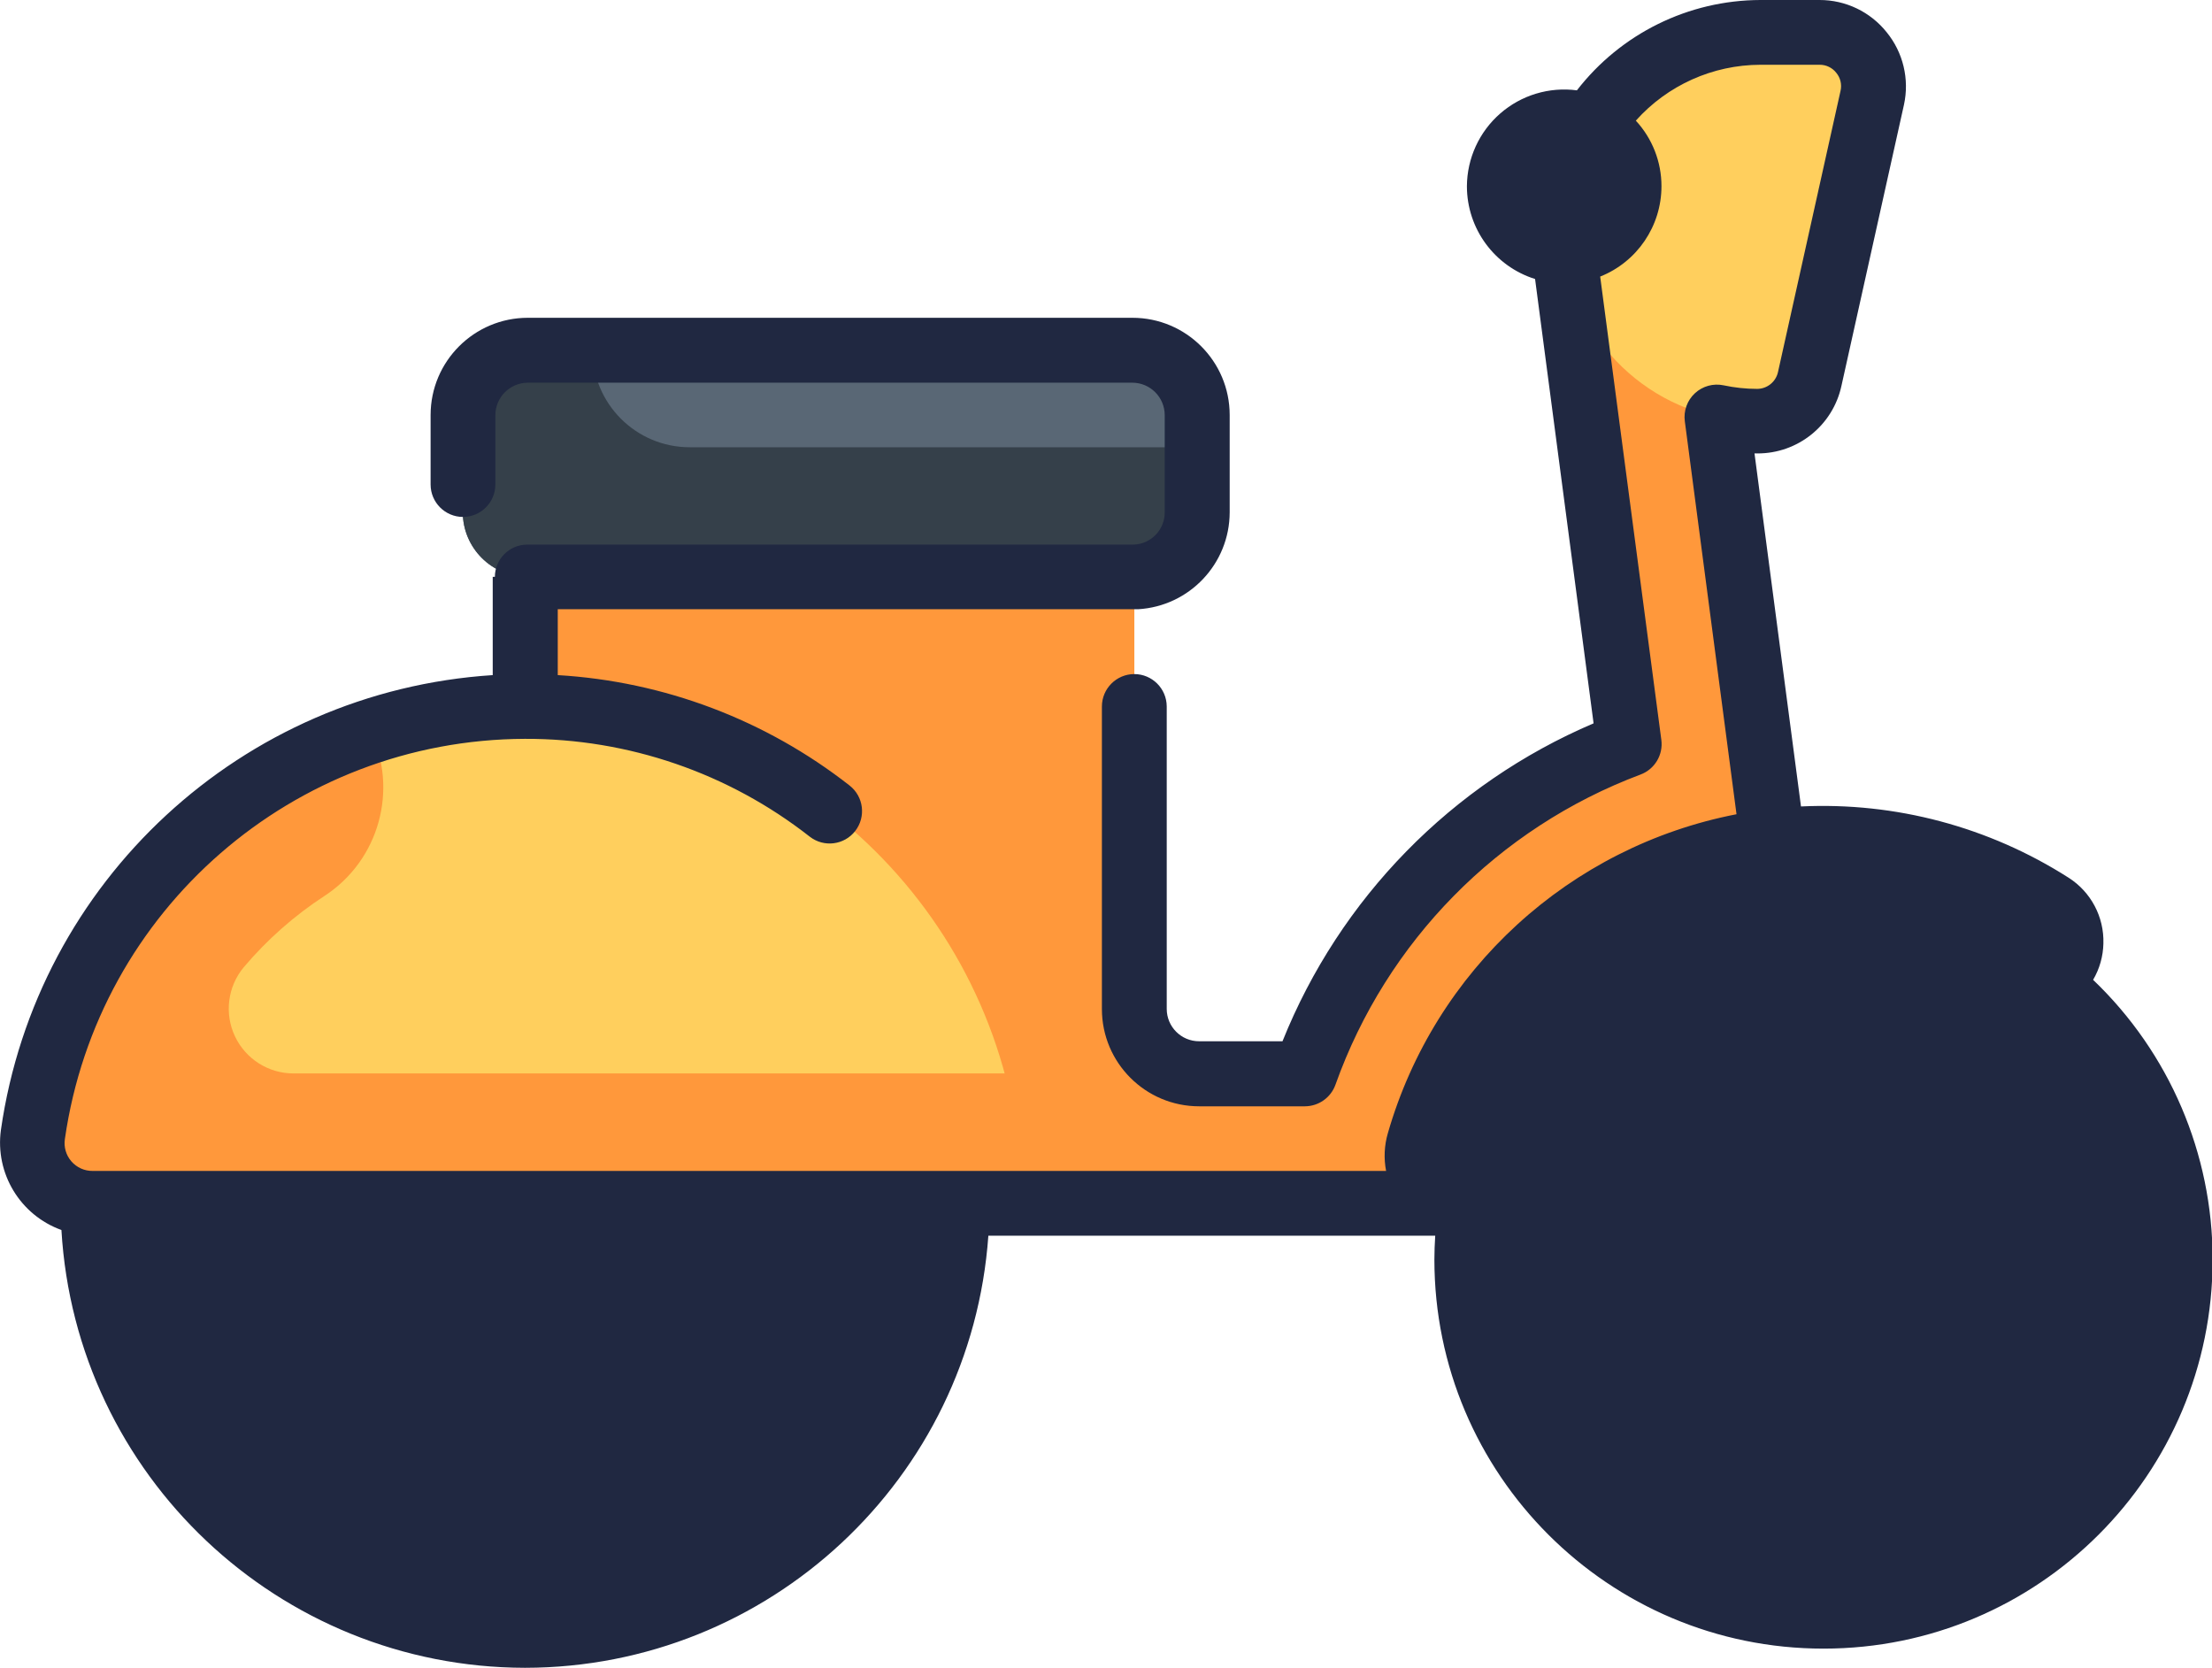
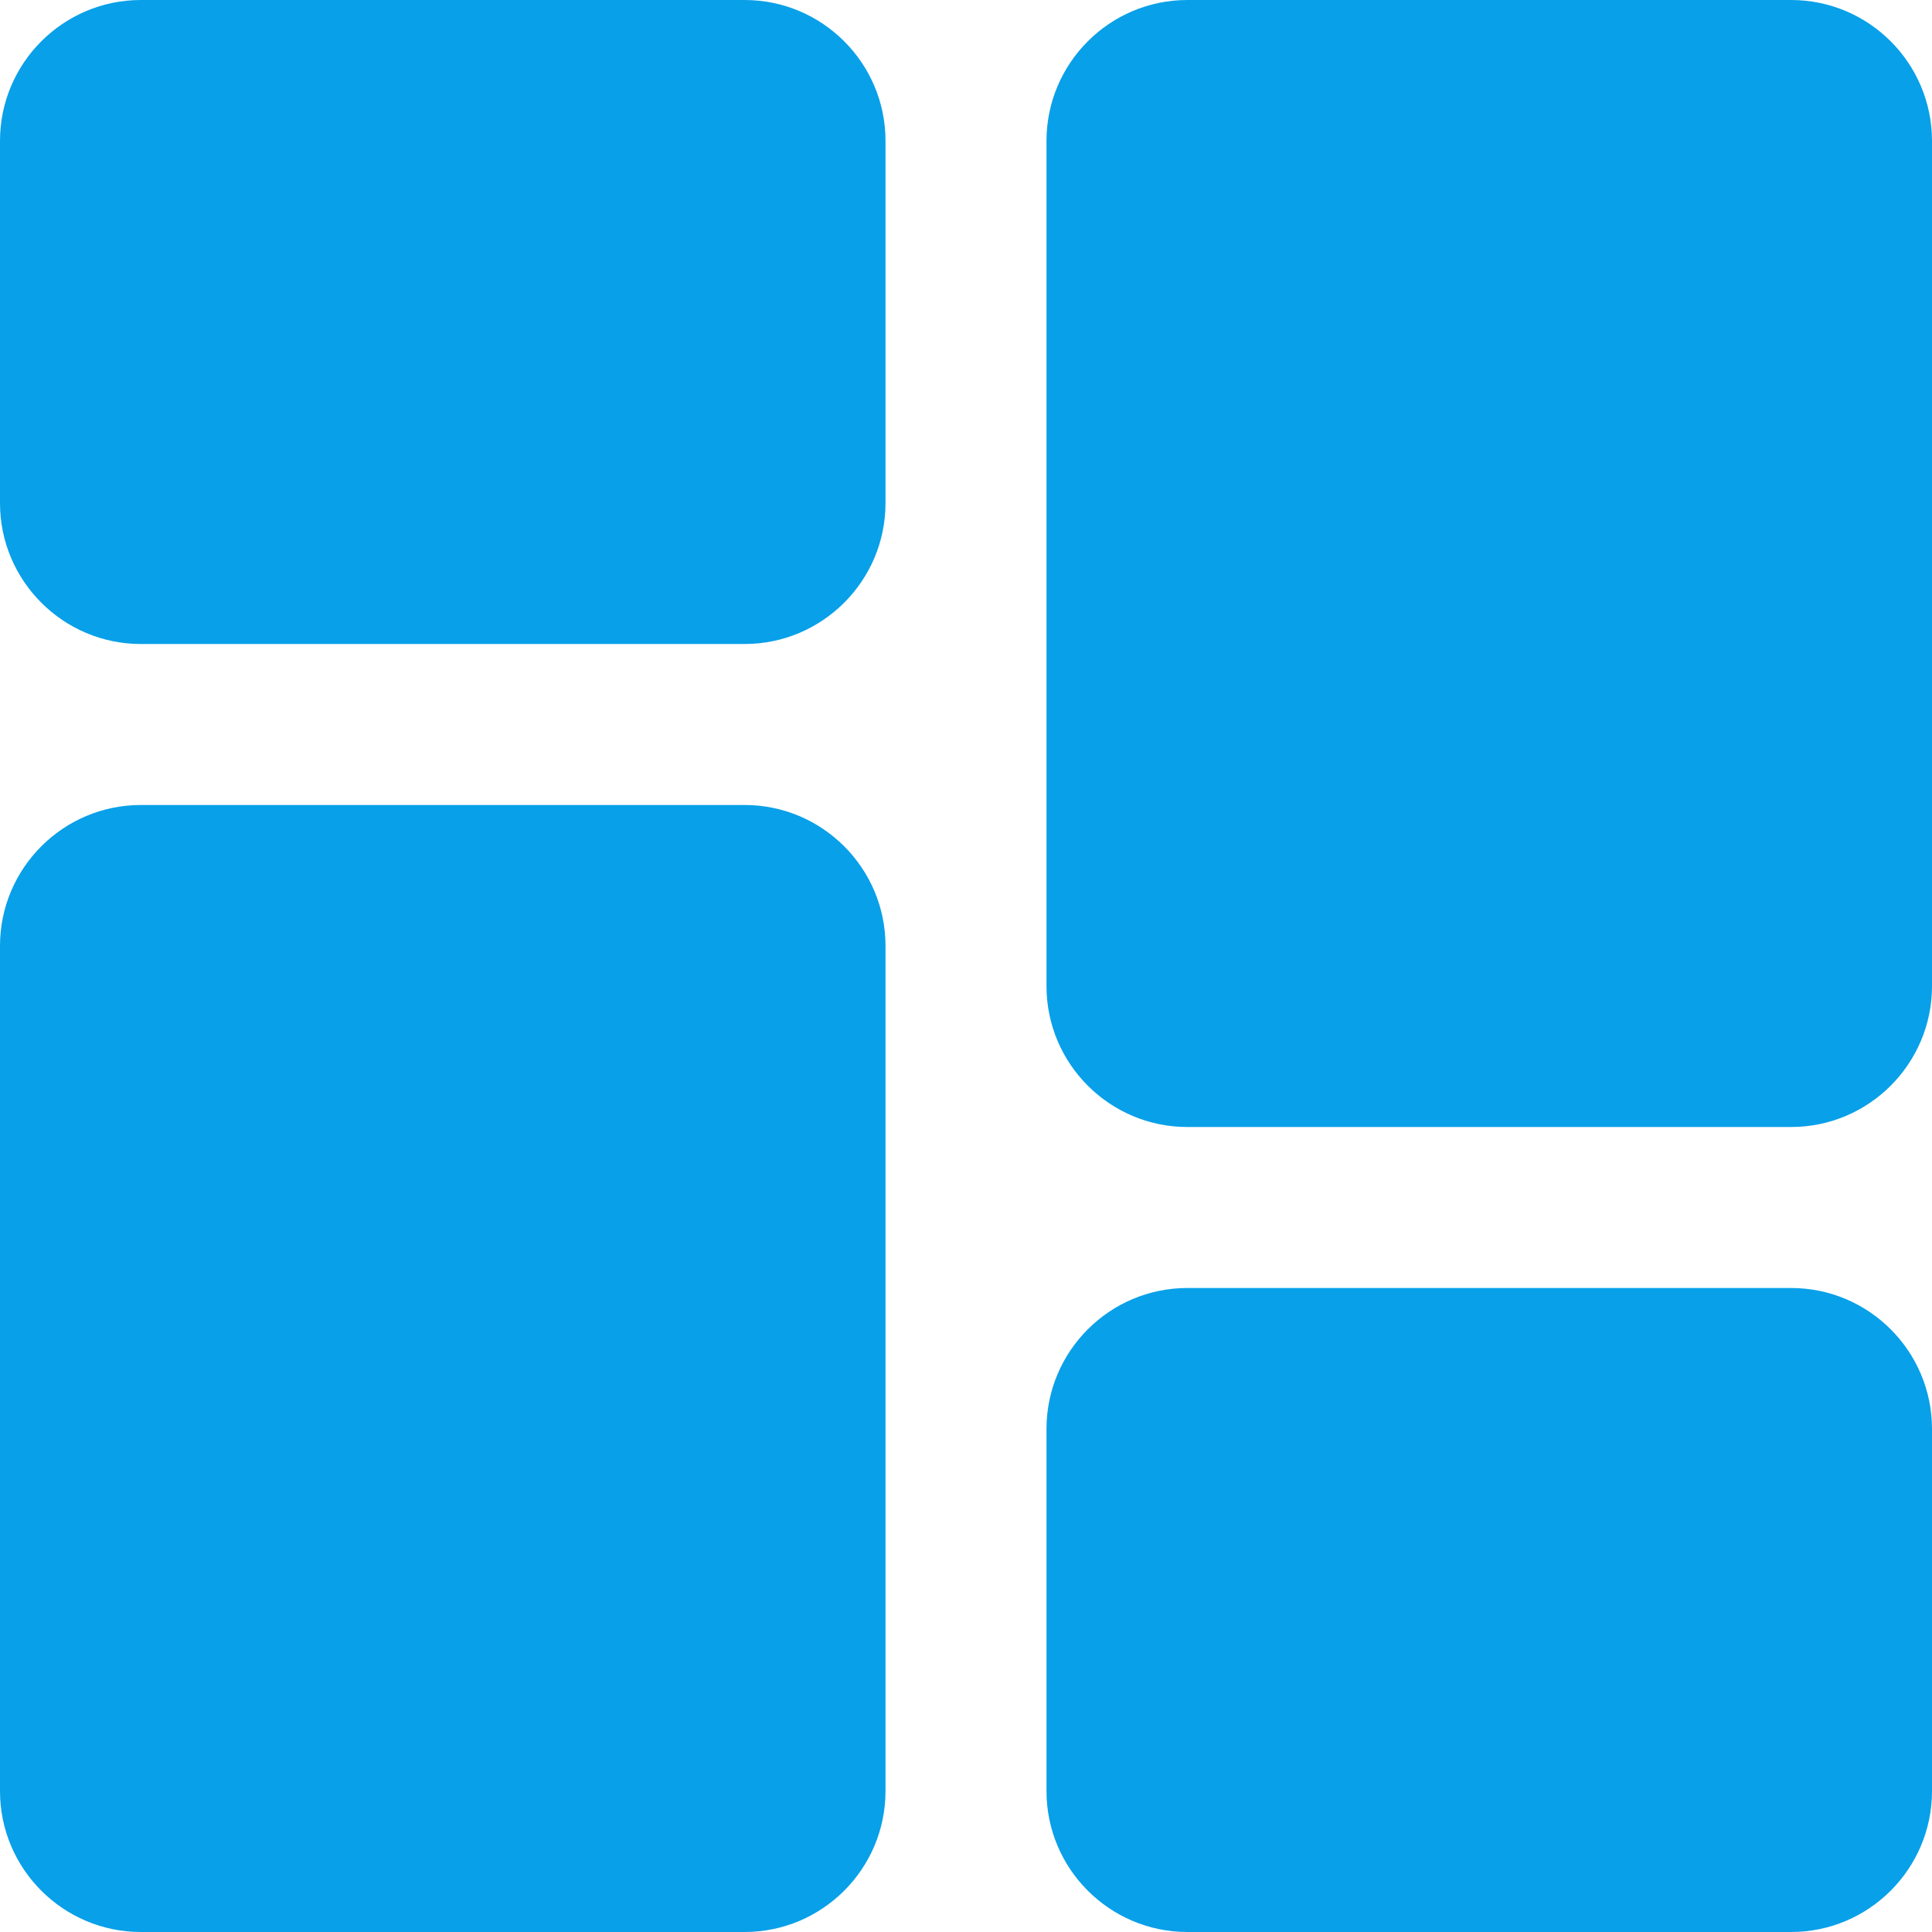
- <svg xmlns="http://www.w3.org/2000/svg" width="31.834" height="24" viewBox="0 0 31.834 24">
-   <g id="_1068651" data-name="1068651" transform="translate(31.834)">
-     <path id="Path" d="M-9.871,3.553v7.772a.933.933,0,0,0,.933.933h1.522A7.893,7.893,0,0,1-2.752,7.514L-3.685.429-1.859,0,0,14.123H-18.639V3.553Z" transform="translate(-5.638 3.193)" fill="#ff983b" />
-     <path id="Path-2" data-name="Path" d="M-6.218,0A6.217,6.217,0,0,1,0,6.218a6.217,6.217,0,0,1-6.218,6.218,6.217,6.217,0,0,1-6.218-6.218A6.217,6.217,0,0,1-6.218,0Z" transform="translate(-18.06 11.098)" fill="#596775" />
-     <path id="Path-3" data-name="Path" d="M-8.4,0a1.866,1.866,0,0,1-.183,2.426,4.357,4.357,0,0,0,0,6.155,4.357,4.357,0,0,0,6.155,0A1.866,1.866,0,0,1,0,8.4a6.216,6.216,0,0,1-5.5,3.323A6.217,6.217,0,0,1-11.721,5.5,6.216,6.216,0,0,1-8.4,0Z" transform="translate(-18.774 11.813)" fill="#35404a" />
-     <path id="Path-4" data-name="Path" d="M-2.953,5.907A2.957,2.957,0,0,0,0,2.953,2.957,2.957,0,0,0-2.953,0,2.957,2.957,0,0,0-5.907,2.953,2.957,2.957,0,0,0-2.953,5.907Z" transform="translate(-21.324 14.363)" fill="#d3cdbf" />
-     <path id="Path-5" data-name="Path" d="M-7.09,0A7.161,7.161,0,0,1-.008,6.159a.871.871,0,0,1-.863.992H-13.309a.871.871,0,0,1-.863-.992A7.161,7.161,0,0,1-7.09,0Z" transform="translate(-17.187 10.166)" fill="#ffcf5d" />
-     <path id="Path-6" data-name="Path" d="M-5.13,10.259A5.136,5.136,0,0,0,0,5.13,5.136,5.136,0,0,0-5.13,0a5.136,5.136,0,0,0-5.13,5.13A5.136,5.136,0,0,0-5.13,10.259Z" transform="translate(-0.466 12.995)" fill="#596775" />
-     <path id="Path-7" data-name="Path" d="M-3.731,1.865A1.865,1.865,0,0,0-1.865,3.731,1.865,1.865,0,0,0,0,1.865,1.865,1.865,0,0,0-1.865,0,1.865,1.865,0,0,0-3.731,1.865Z" transform="translate(-3.731 16.259)" fill="#d3cdbf" />
-     <path id="Path-8" data-name="Path" d="M-6.773,0a1.866,1.866,0,0,1-.218,2.375,3.241,3.241,0,0,0-.954,2.308,3.242,3.242,0,0,0,.954,2.308,3.241,3.241,0,0,0,2.308.954,3.241,3.241,0,0,0,2.308-.954A1.865,1.865,0,0,1,0,6.773a5.136,5.136,0,0,1-4.683,3.04,5.136,5.136,0,0,1-5.13-5.13A5.136,5.136,0,0,1-6.773,0Z" transform="translate(-0.913 13.441)" fill="#35404a" />
-     <path id="Path-9" data-name="Path" d="M-6.6.811A6.068,6.068,0,0,1-.289.962.623.623,0,0,1-.31,2.027L-5.176,4.836a3.107,3.107,0,0,1-1.554.417h-2a.685.685,0,0,1-.656-.878A6.039,6.039,0,0,1-6.6.811Z" transform="translate(-2.029 12.064)" fill="#ffcf5d" />
-     <path id="Path-10" data-name="Path" d="M-9.637,0h8.7A.933.933,0,0,1,0,.933v1.4a.933.933,0,0,1-.933.933h-8.7a.933.933,0,0,1-.933-.933V.933A.933.933,0,0,1-9.637,0Z" transform="translate(-14.608 5.036)" fill="#596775" />
-     <path id="Path-11" data-name="Path" d="M-9.637,0H-8.7a1.4,1.4,0,0,0,1.4,1.4H0v.933a.933.933,0,0,1-.933.933h-8.7a.933.933,0,0,1-.933-.933V.933A.933.933,0,0,1-9.637,0Z" transform="translate(-14.608 5.036)" fill="#35404a" />
-     <path id="Path-12" data-name="Path" d="M-1.628,0h.853A.775.775,0,0,1-.019.943l-.9,4.046a.775.775,0,0,1-.757.607,2.8,2.8,0,0,1-2.775-2.44,2.8,2.8,0,0,1-.023-.405A2.828,2.828,0,0,1-1.628,0Z" transform="translate(-4.874 0.466)" fill="#ffcf5d" />
-     <path id="Path-13" data-name="Path" d="M-16.1,5.813A7.171,7.171,0,0,1-11.243,0,1.865,1.865,0,0,1-11.9,2.369,5.343,5.343,0,0,0-13.068,3.4a.932.932,0,0,0,.72,1.526H-1.865L0,6.8H-15.236a.869.869,0,0,1-.864-.982Z" transform="translate(-15.26 10.521)" fill="#ff983b" />
-     <path id="Path-14" data-name="Path" d="M-1.592.273a.932.932,0,0,1,1.319,0,.933.933,0,0,1,0,1.319.933.933,0,0,1-1.319,0A.933.933,0,0,1-1.592.273Z" transform="translate(-8.391 1.747)" fill="#8b9ba9" />
-     <path id="Shape" d="M-17.61,17.782h6.431c-.007.114-.012.229-.012.342a5.6,5.6,0,0,0,5.6,5.6,5.6,5.6,0,0,0,5.6-5.6A5.565,5.565,0,0,0-1.711,14.1a1.078,1.078,0,0,0,.148-.524,1.083,1.083,0,0,0-.5-.945,6.571,6.571,0,0,0-3.852-1.026l-.669-5.08h.04a1.234,1.234,0,0,0,1.211-.972l.9-4.046A1.235,1.235,0,0,0-4.682.464,1.234,1.234,0,0,0-5.649,0H-6.5A3.35,3.35,0,0,0-9.14,1.3,1.4,1.4,0,0,0-10.723,2.68a1.4,1.4,0,0,0,.981,1.335l.842,6.394a8.358,8.358,0,0,0-4.477,4.575h-1.2a.466.466,0,0,1-.466-.466V10.164A.468.468,0,0,0-15.51,9.7a.467.467,0,0,0-.466.466v4.354a1.4,1.4,0,0,0,1.4,1.4h1.522a.469.469,0,0,0,.439-.31,7.433,7.433,0,0,1,4.39-4.464.467.467,0,0,0,.3-.5l-.88-6.666a1.4,1.4,0,0,0,.882-1.3,1.387,1.387,0,0,0-.369-.944A2.412,2.412,0,0,1-6.5.932h.853a.3.3,0,0,1,.24.116.3.3,0,0,1,.061.26l-.9,4.046a.308.308,0,0,1-.3.242,2.307,2.307,0,0,1-.482-.051.466.466,0,0,0-.559.517h0l.744,5.655a6.51,6.51,0,0,0-5.018,4.591,1.155,1.155,0,0,0-.025.542H-30.5a.4.4,0,0,1-.4-.461,6.711,6.711,0,0,1,6.62-5.757,6.611,6.611,0,0,1,4.1,1.408.466.466,0,0,0,.654-.082.467.467,0,0,0-.081-.654,7.531,7.531,0,0,0-4.2-1.589V8.767h8.318l.025,0h.01a1.4,1.4,0,0,0,1.317-1.394v-1.4a1.4,1.4,0,0,0-1.4-1.4h-8.7a1.4,1.4,0,0,0-1.4,1.4v1a.467.467,0,0,0,.466.466.467.467,0,0,0,.466-.466v-1a.469.469,0,0,1,.467-.466h8.7a.467.467,0,0,1,.466.466v1.4a.462.462,0,0,1-.45.464l-.025,0h-8.7a.466.466,0,0,0-.465.464h-.031V9.715a7.648,7.648,0,0,0-7.078,6.546A1.337,1.337,0,0,0-30.95,17.7,6.693,6.693,0,0,0-24.278,24,6.693,6.693,0,0,0-17.61,17.782Z" fill="#202841" />
+ <svg xmlns="http://www.w3.org/2000/svg" version="1.1" width="512" height="512" x="0" y="0" viewBox="0 0 512 512" style="enable-background:new 0 0 512 512" xml:space="preserve" class="">
+   <g>
+     <path d="m197.332 0h-160c-20.586 0-37.332 16.746-37.332 37.332v96c0 20.59 16.746 37.336 37.332 37.336h160c20.59 0 37.336-16.746 37.336-37.336v-96c0-20.586-16.746-37.332-37.336-37.332zm0 0" fill="#08a0e9" data-original="#000000" style="" class="" />
+     <path d="m197.332 213.332h-160c-20.586 0-37.332 16.746-37.332 37.336v224c0 20.586 16.746 37.332 37.332 37.332h160c20.59 0 37.336-16.746 37.336-37.332v-224c0-20.59-16.746-37.336-37.336-37.336zm0 0" fill="#08a0e9" data-original="#000000" style="" class="" />
+     <path d="m474.668 341.332h-160c-20.59 0-37.336 16.746-37.336 37.336v96c0 20.586 16.746 37.332 37.336 37.332h160c20.586 0 37.332-16.746 37.332-37.332v-96c0-20.59-16.746-37.336-37.332-37.336zm0 0" fill="#08a0e9" data-original="#000000" style="" class="" />
+     <path d="m474.668 0h-160c-20.59 0-37.336 16.746-37.336 37.332v224c0 20.59 16.746 37.336 37.336 37.336h160c20.586 0 37.332-16.746 37.332-37.336v-224c0-20.586-16.746-37.332-37.332-37.332zm0 0" fill="#08a0e9" data-original="#000000" style="" class="" />
  </g>
</svg>
